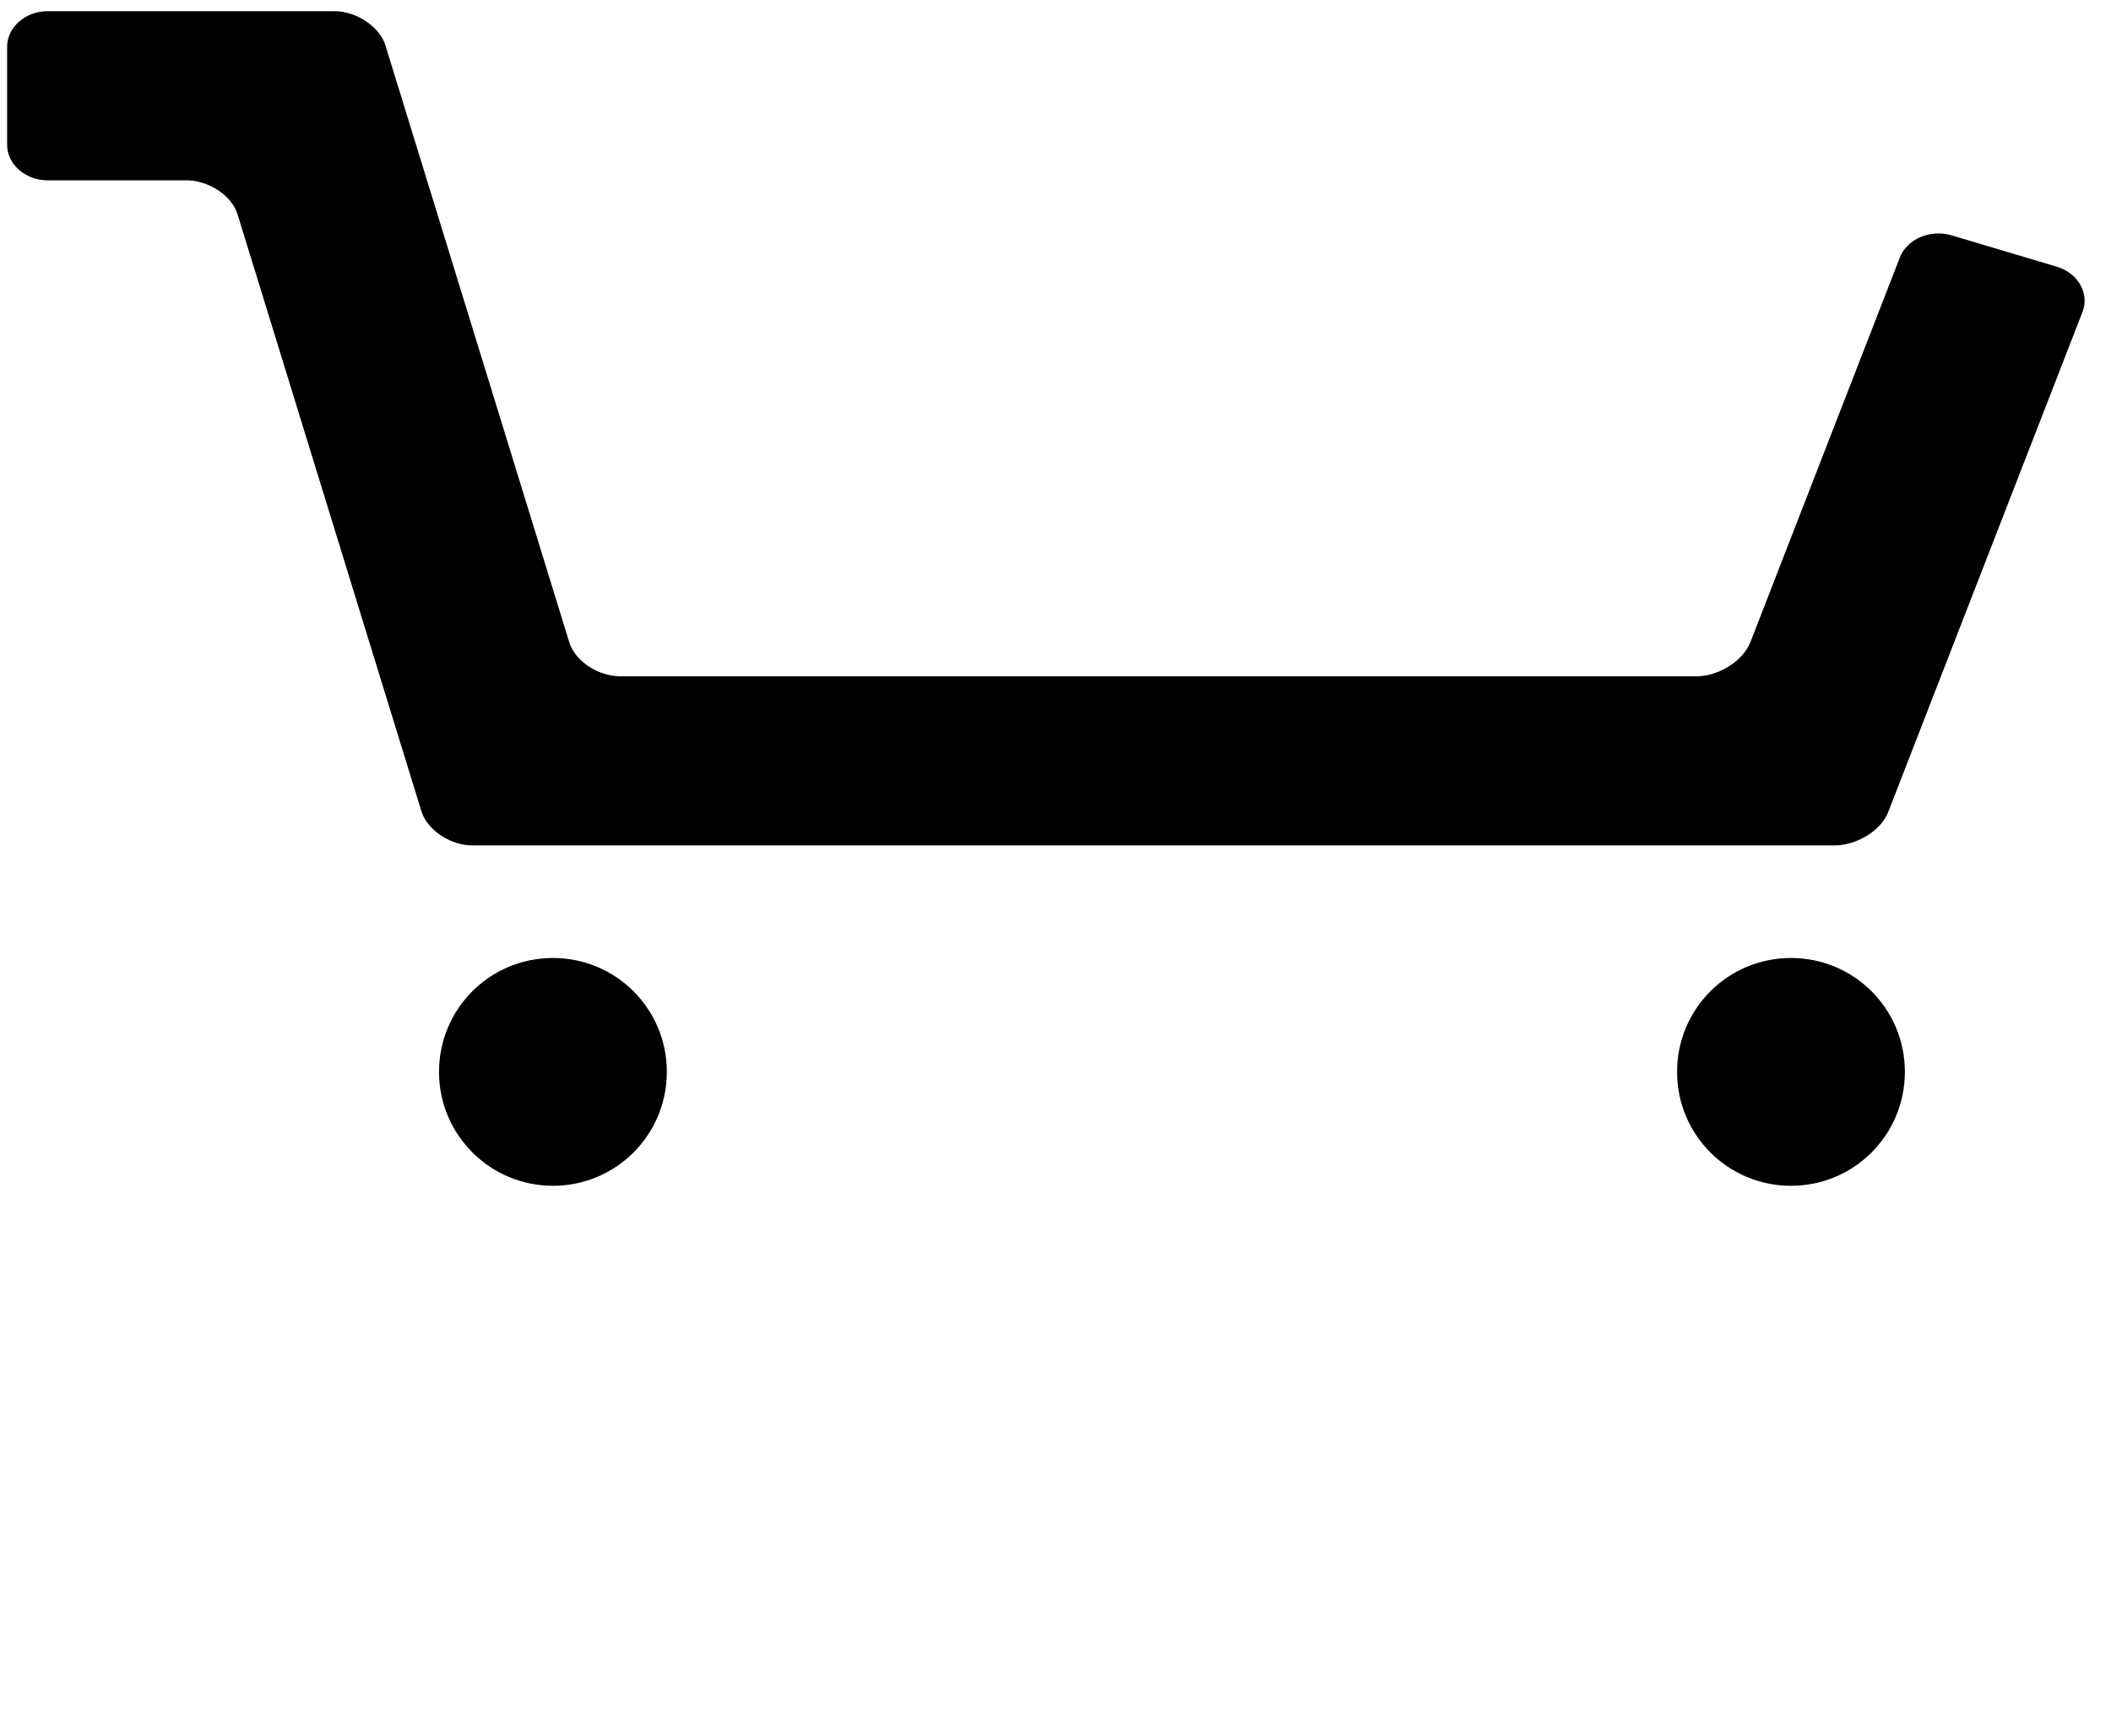
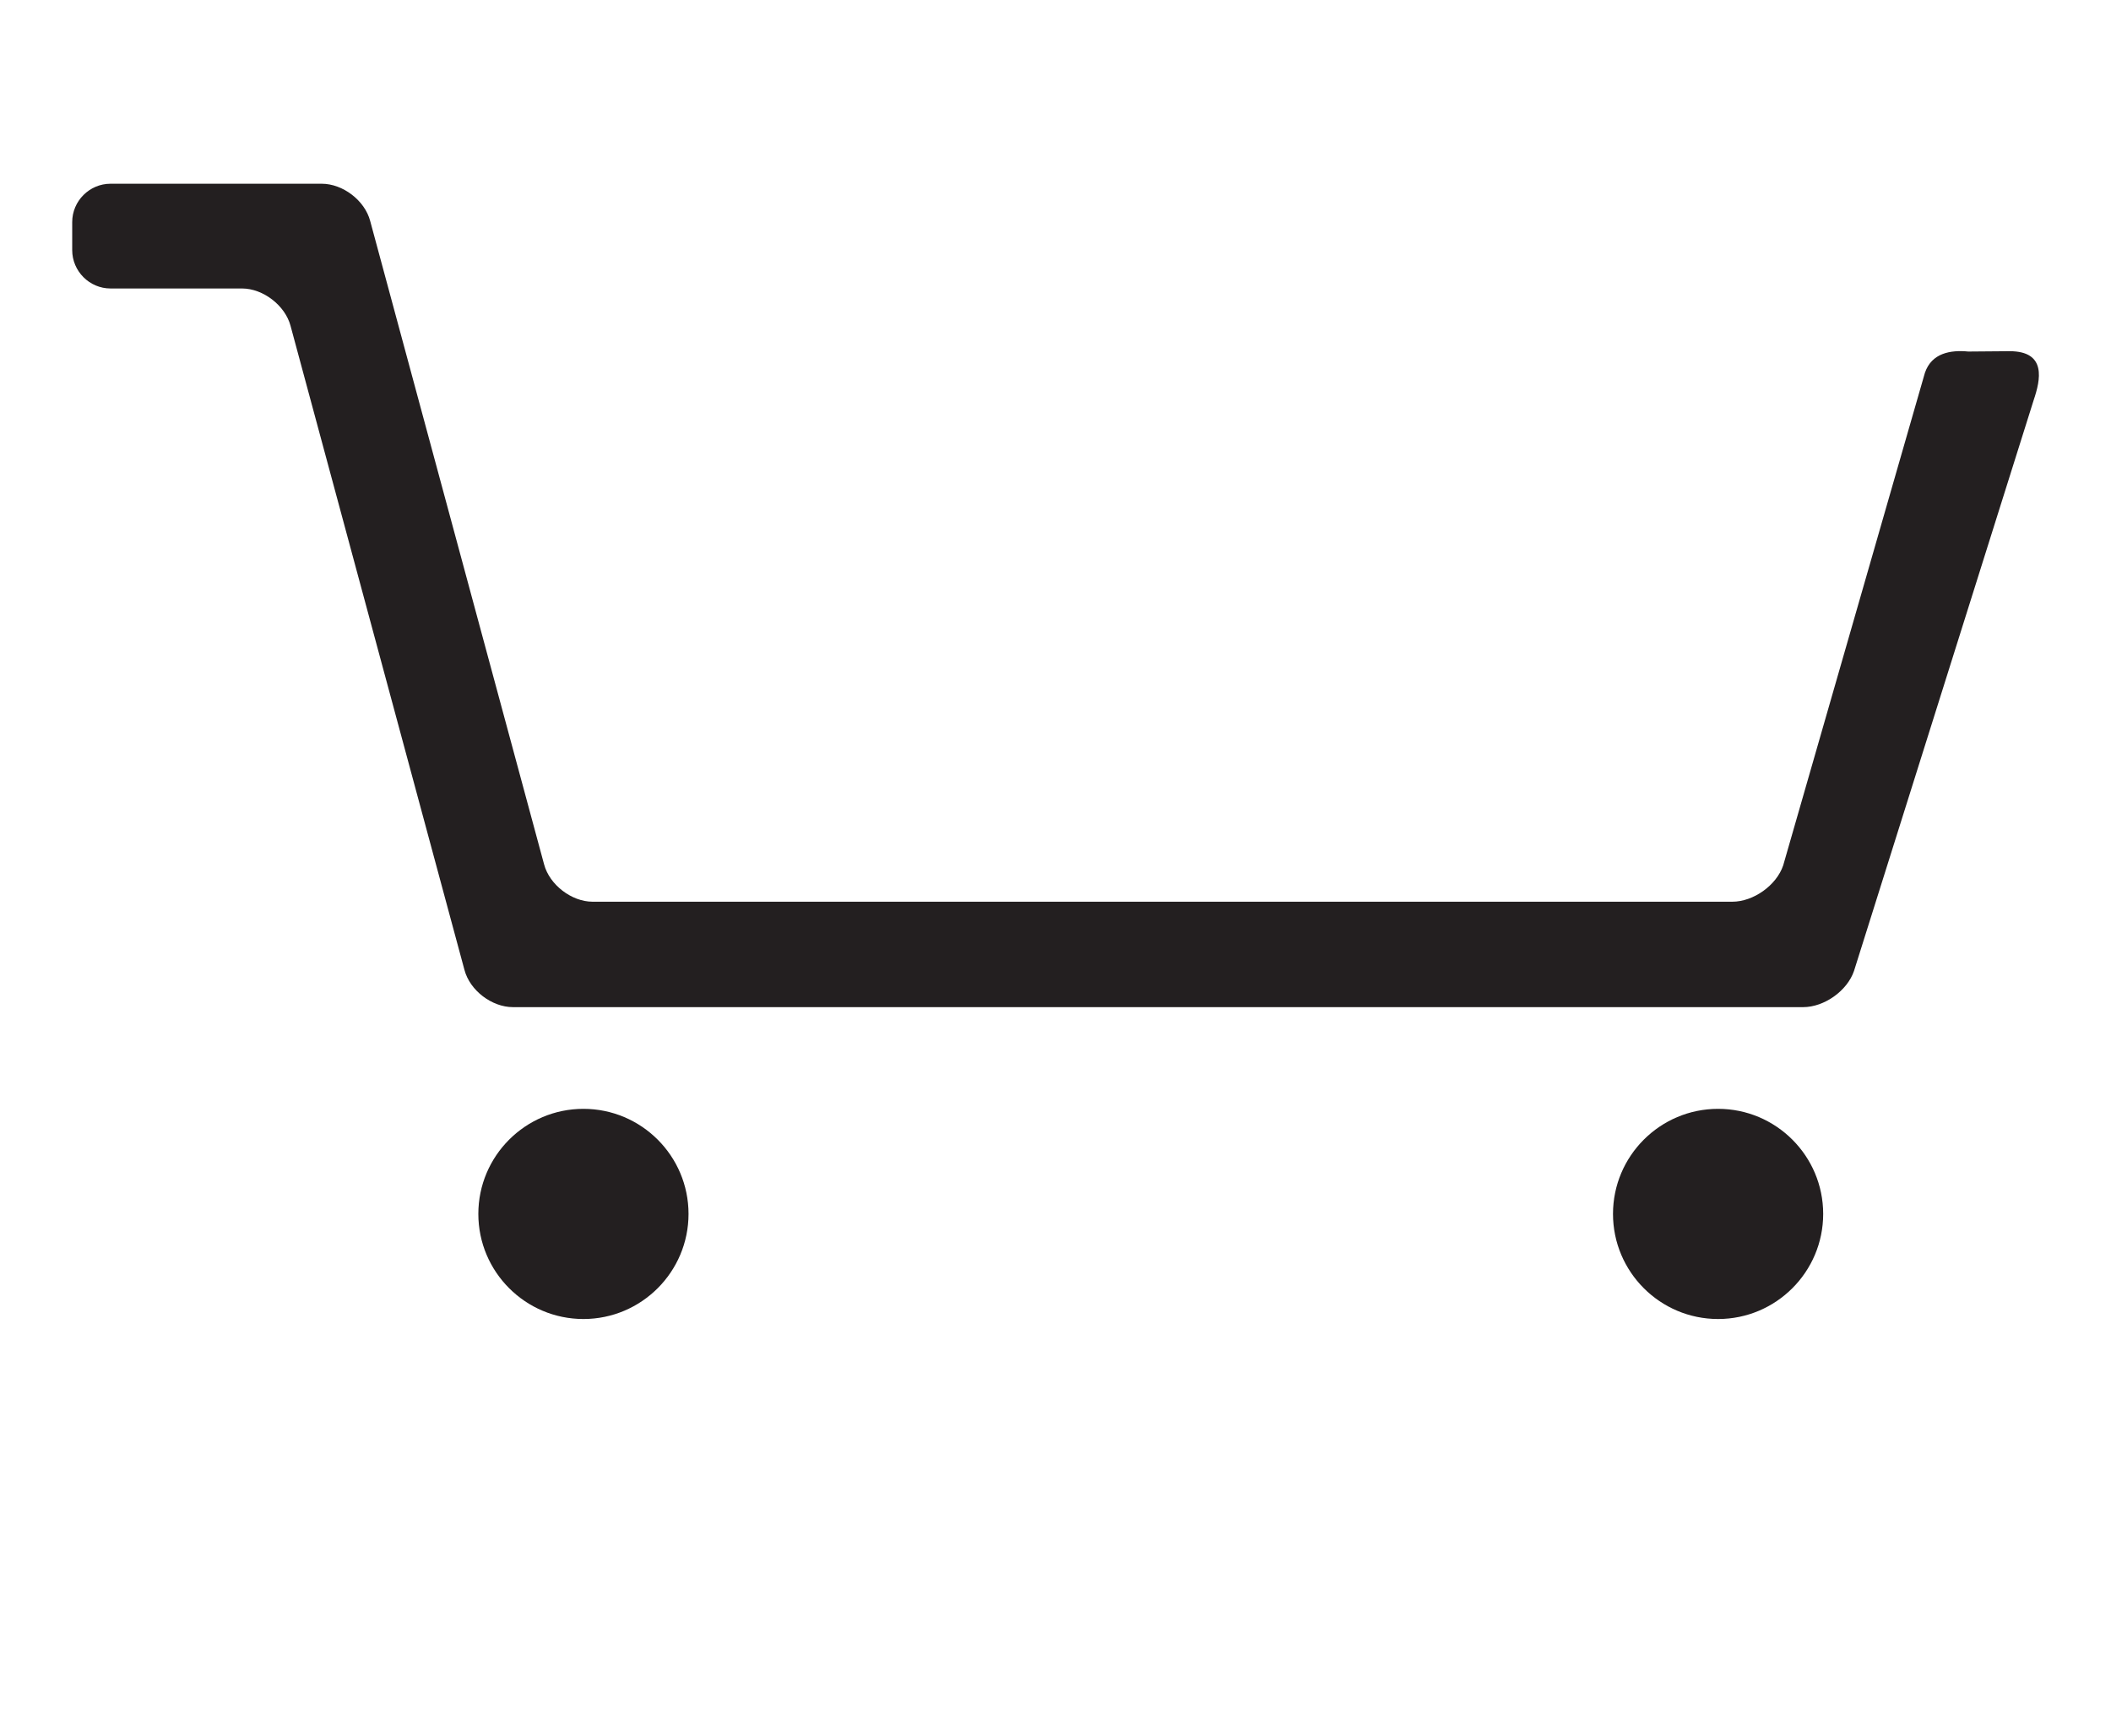
- <svg xmlns="http://www.w3.org/2000/svg" version="1.1" id="Layer_1" x="0px" y="0px" viewBox="106 51 622.7 512" style="enable-background:new 106 51 622.7 512;" xml:space="preserve">
+ <svg xmlns="http://www.w3.org/2000/svg" version="1.1" id="Layer_1" x="0px" y="0px" viewBox="0 0 622.7 512" style="enable-background:new 0 0 622.7 512;" xml:space="preserve">
+   <style type="text/css">
+ 	.st0{fill:#231F20;}
+ </style>
  <g>
-     <path d="M663,290.5c-2.1,5.5-9.3,9.9-15.9,9.9H245.4c-6.6,0-13.4-4.6-15.1-10.1l-54.2-176c-1.7-5.6-8.5-10.1-15.1-10.1h-40.9   c-6.6,0-12-4.7-12-10.5V64.8c0-5.8,5.4-10.5,12-10.5h84.5c6.6,0,13.4,4.6,15.1,10.1l54.2,176c1.7,5.6,8.5,10.1,15.1,10.1h317.4   c6.6,0,13.7-4.5,15.9-10L666.4,127c2.1-5.5,9-8.4,15.2-6.6l31.2,9.3c6.2,1.9,9.6,7.9,7.5,13.3L663,290.5z" />
-     <path d="M667.9,367.2c0,18.6-15,33.6-33.6,33.6s-33.6-15-33.6-33.6s15-33.6,33.6-33.6S667.9,348.6,667.9,367.2z" />
-     <path d="M302.7,367.2c0,18.6-15,33.6-33.6,33.6c-18.5,0-33.6-15-33.6-33.6s15-33.6,33.6-33.6S302.7,348.6,302.7,367.2z" />
+     <path class="st0" d="M546.9,286.4c-2,5.9-8.8,10.7-15,10.7H151.3c-6.2,0-12.7-4.9-14.3-11l-51.3-190c-1.6-6-8.1-11-14.3-11H32.6   c-6.2,0-11.3-5.1-11.3-11.3v-8.3c0-6.2,5.1-11.3,11.3-11.3h62.3c6.2,0,12.7,4.9,14.3,11L160.5,255c1.6,6,8.1,11,14.3,11H511   c6.2,0,13-4.8,15-10.7L567.8,110c2-5.9,7.6-6.8,12.8-6.3l12.2-0.1c11,0,9.1,8.5,7.1,14.4L546.9,286.4z" />
+     <path class="st0" d="M203.1,358.1c0,17.1-13.9,31-31,31c-17.1,0-31-13.9-31-31c0-17.1,13.9-31,31-31   C189.2,327.1,203.1,341,203.1,358.1z" />
+     <path class="st0" d="M537.8,358.1c0,17.1-13.9,31-31,31c-17.1,0-31-13.9-31-31c0-17.1,13.9-31,31-31   C523.9,327.1,537.8,341,537.8,358.1z" />
  </g>
</svg>
